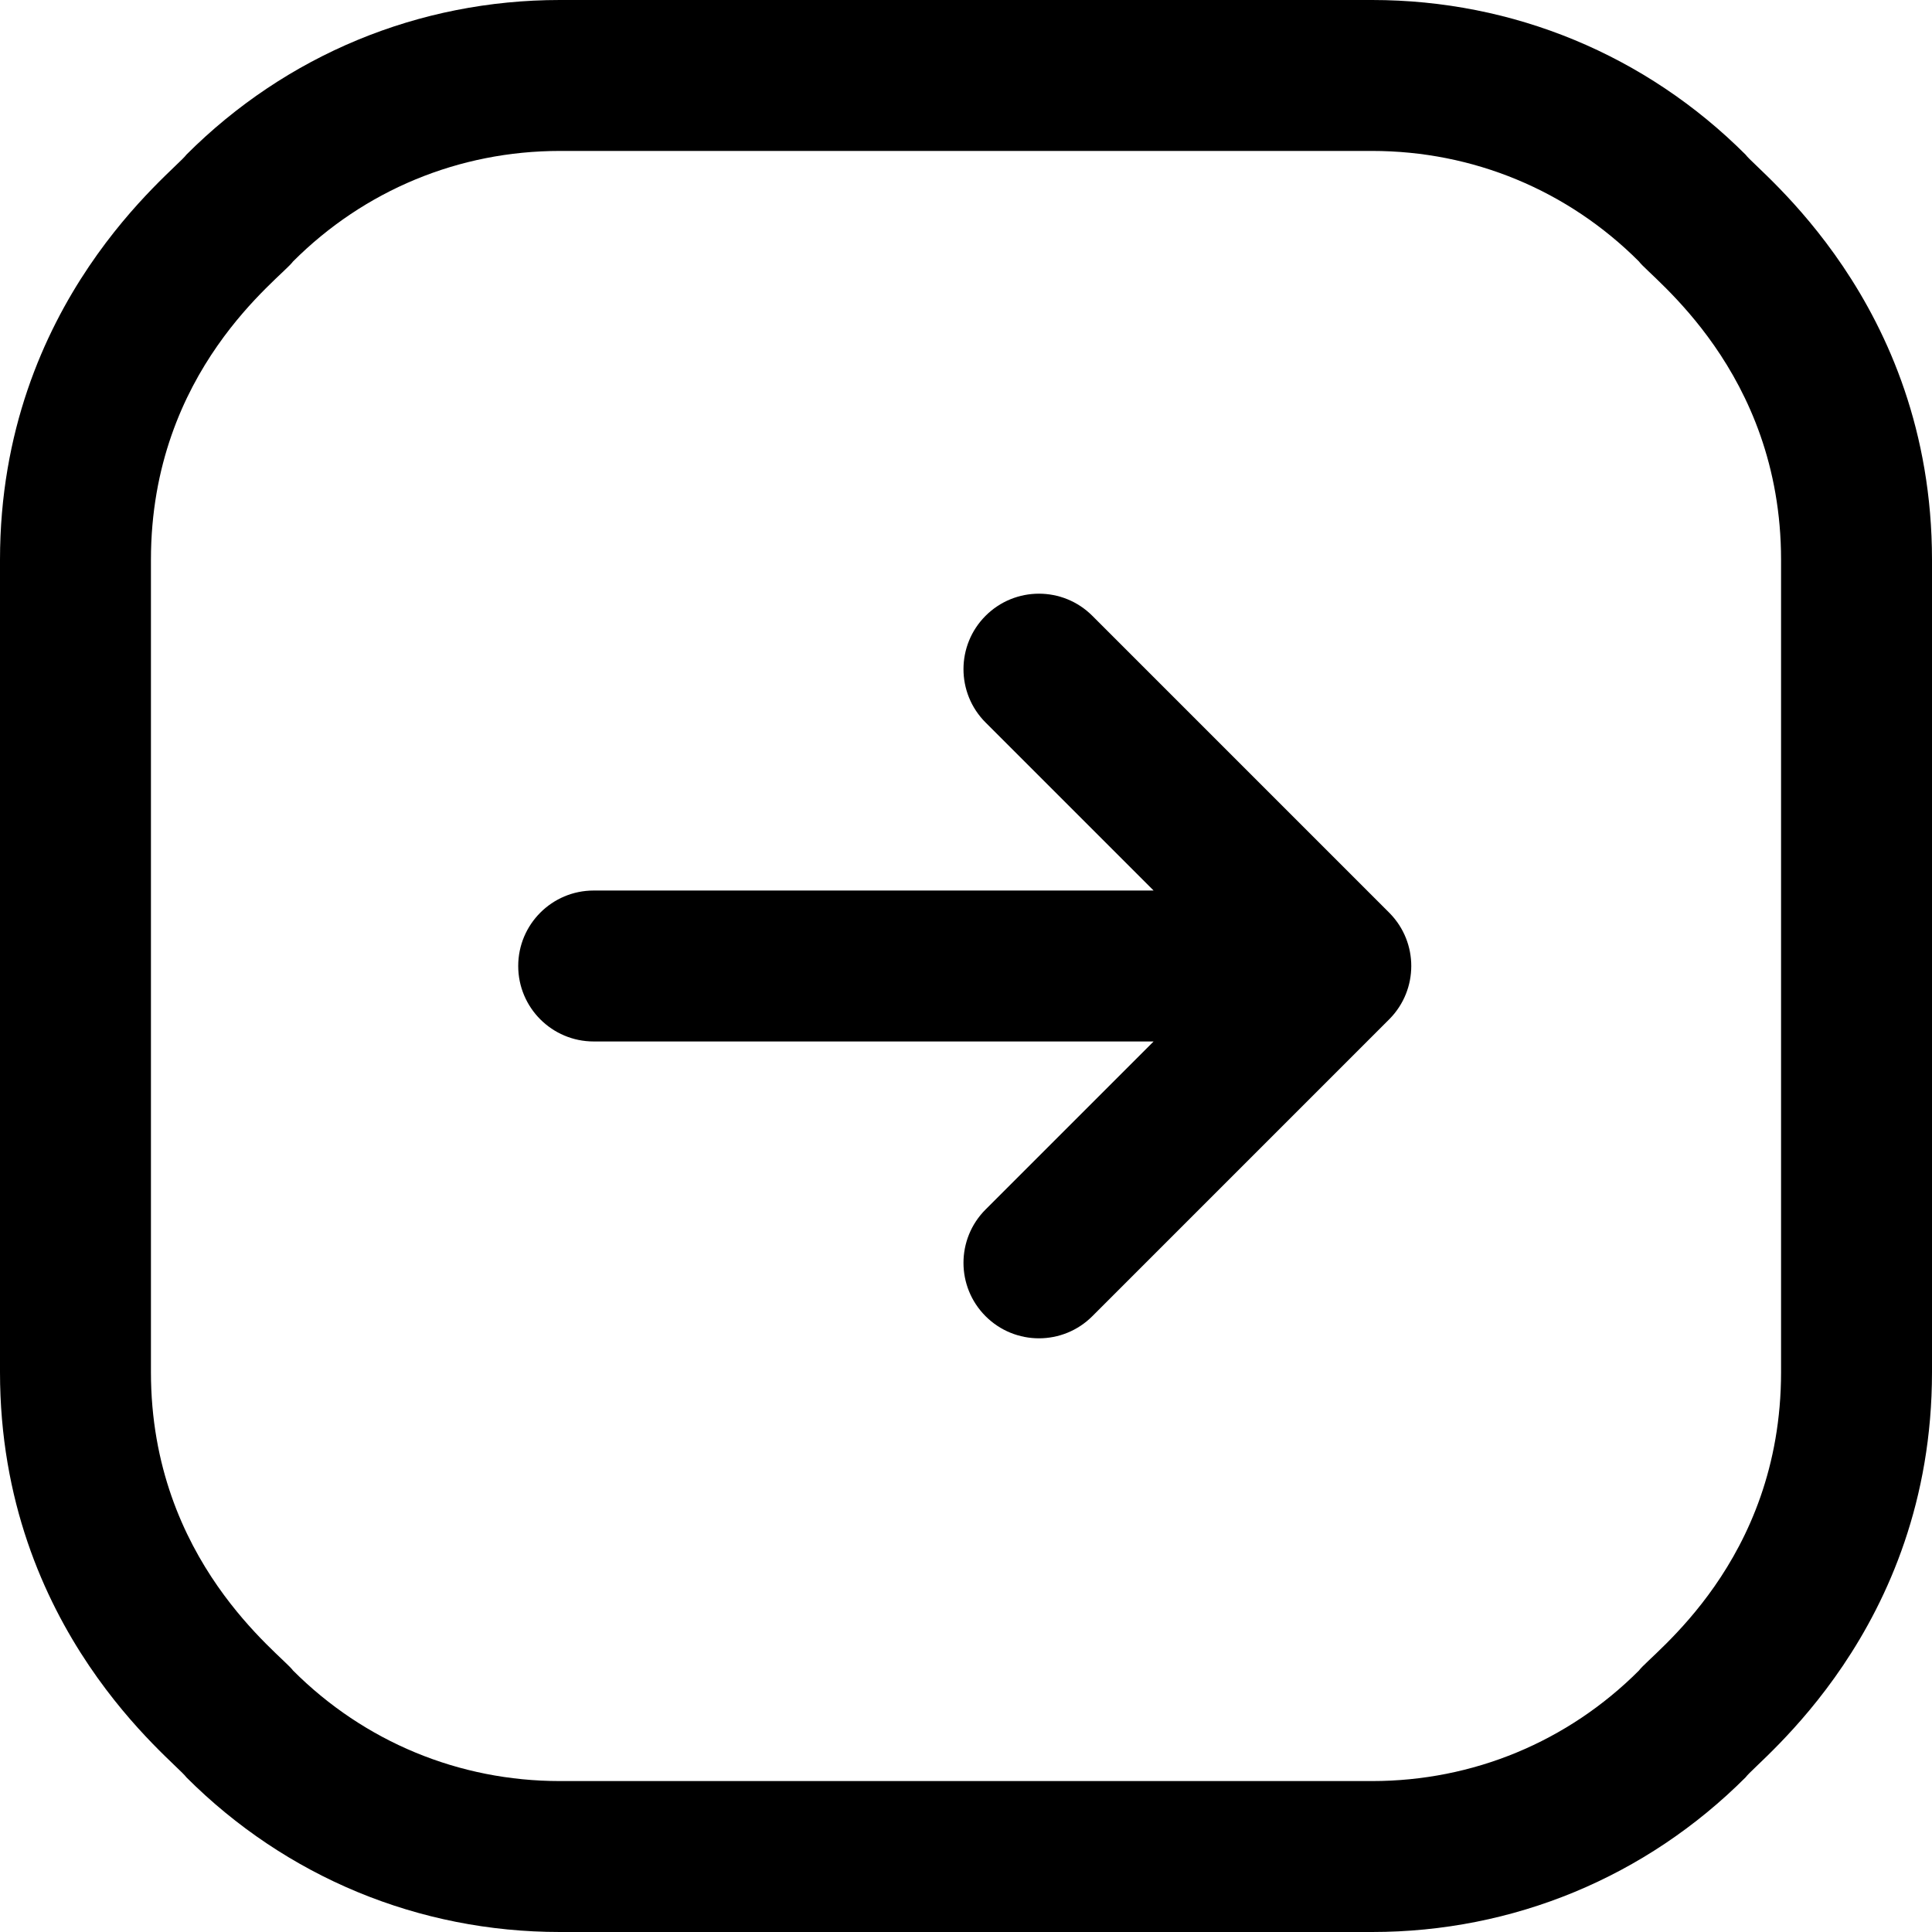
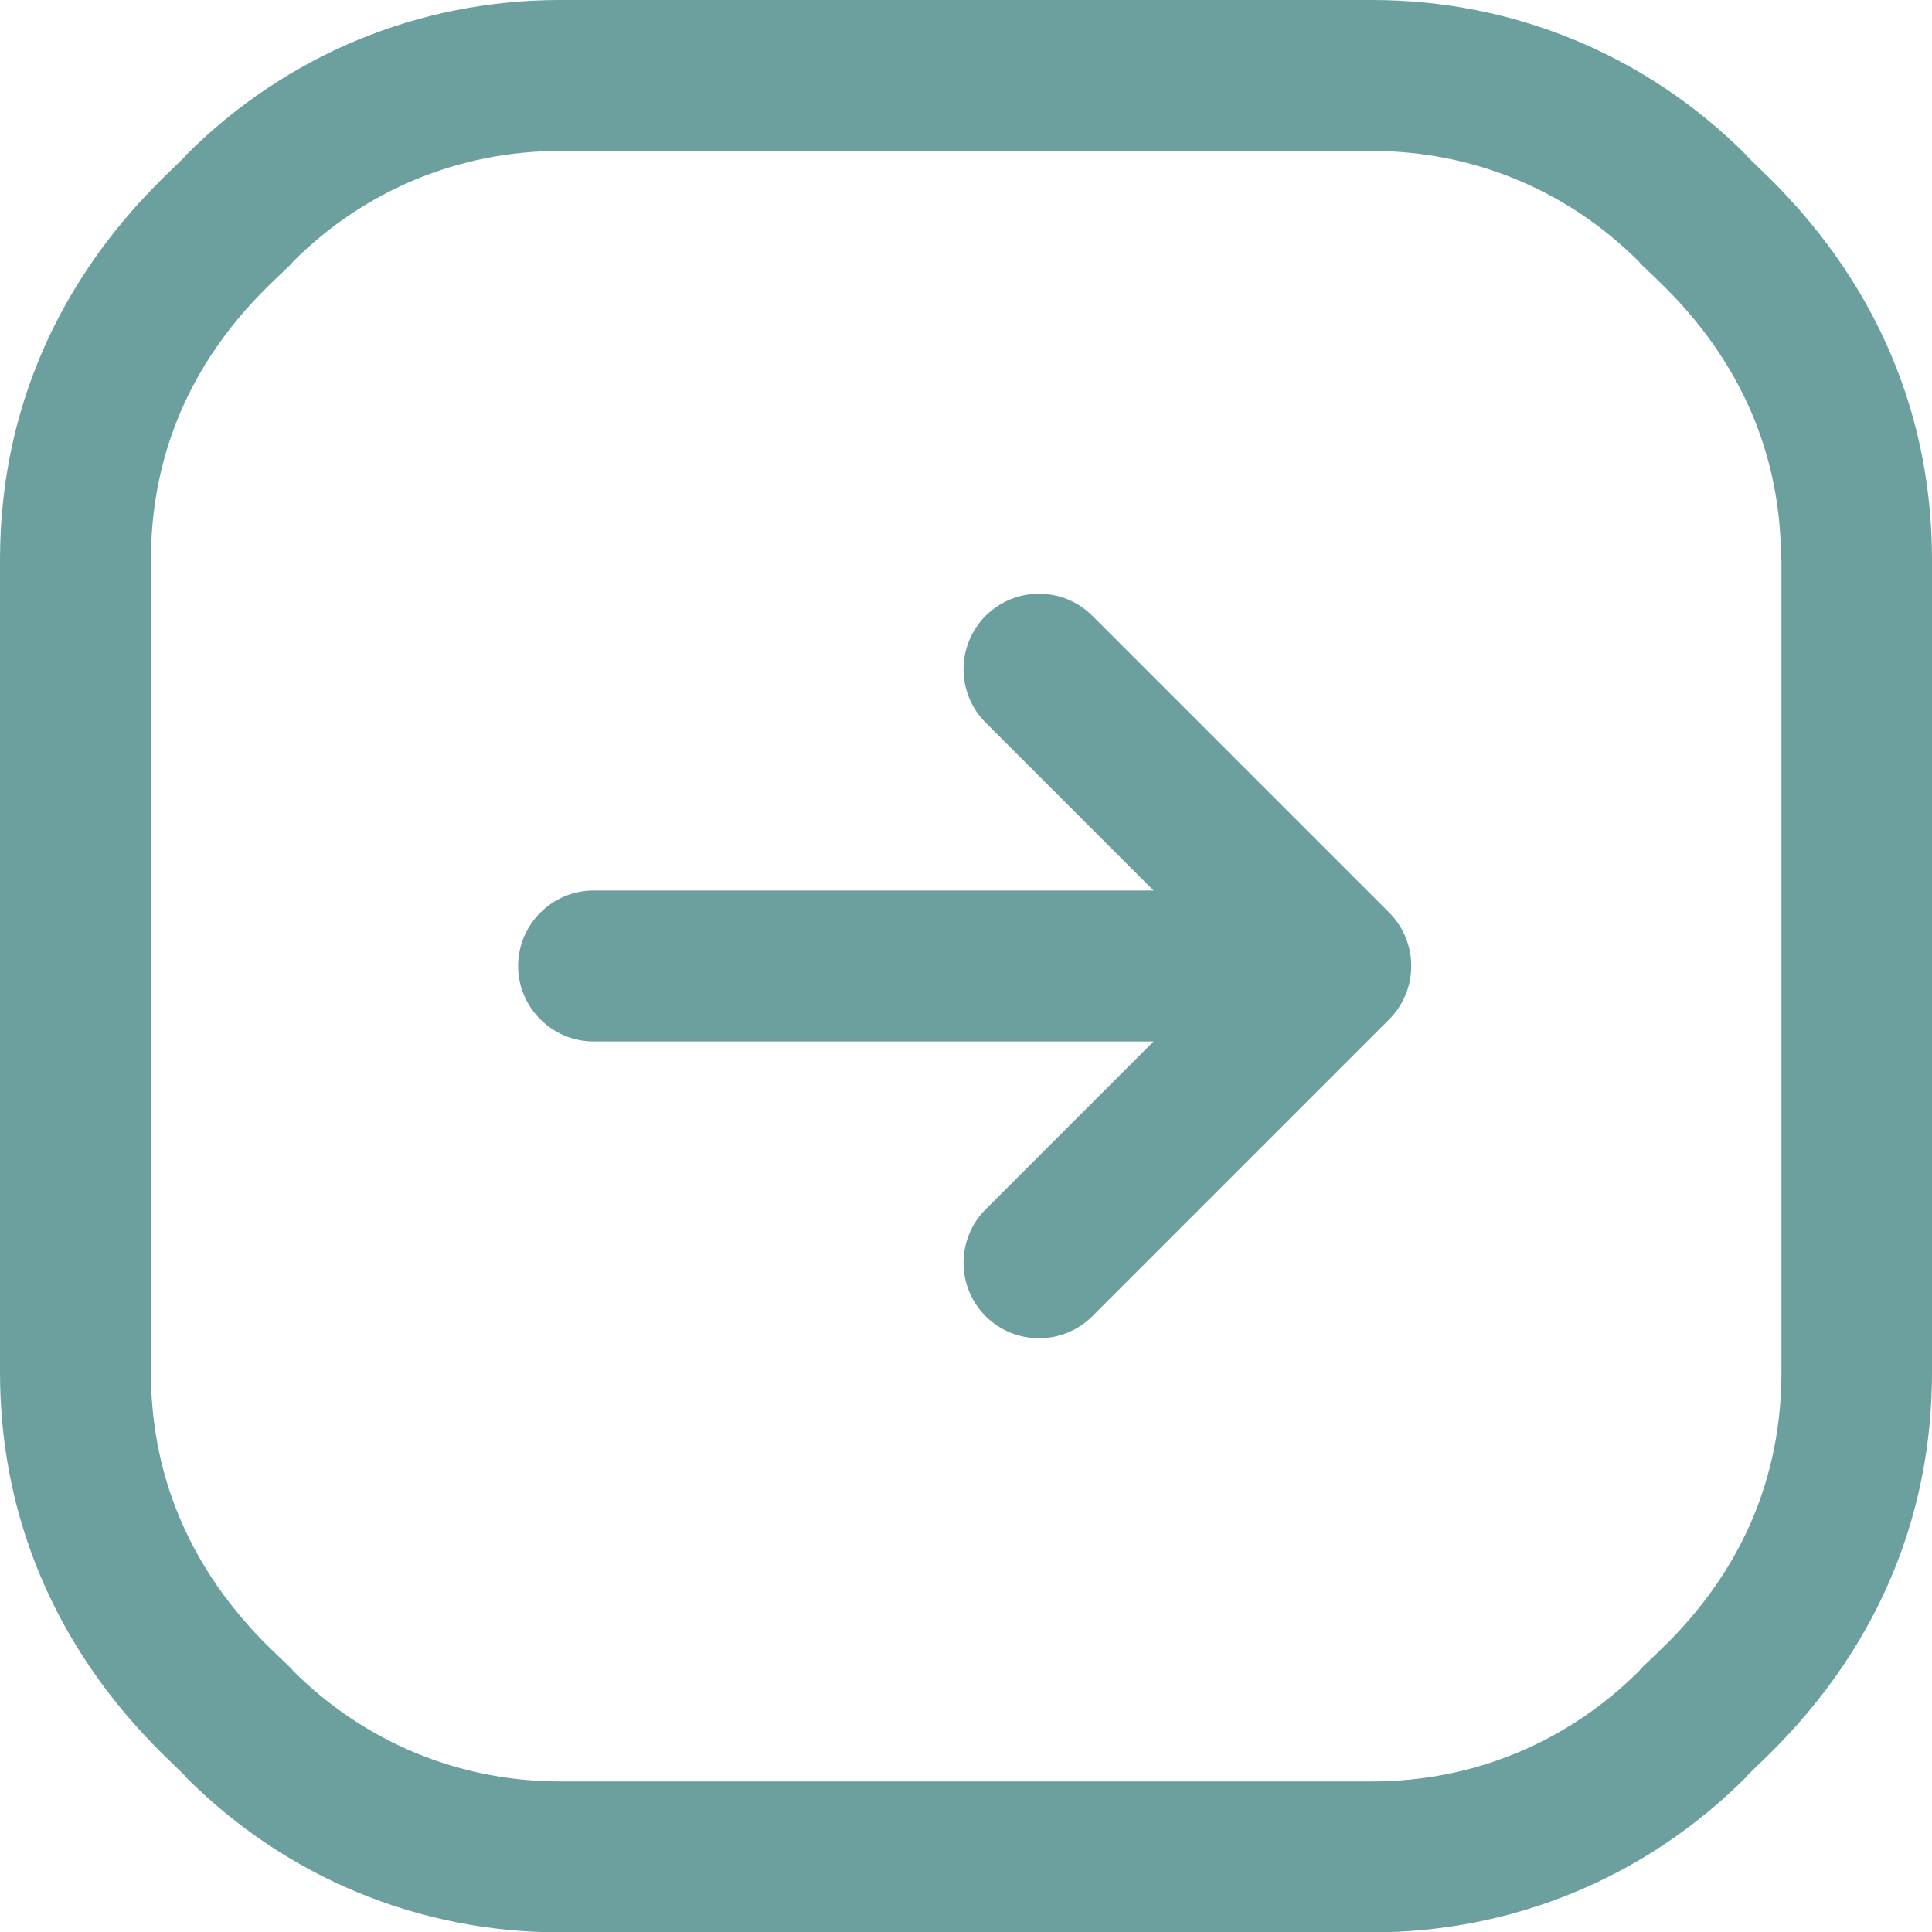
- <svg xmlns="http://www.w3.org/2000/svg" id="Capa_1" enable-background="new 0 0 512 512" height="512" viewBox="0 0 512 512" width="512">
-   <path d="m368.314 269.968c-11.337 11.337-66.535 66.538-78.839 78.842-7.811 7.811-20.476 7.809-28.285 0-7.811-7.811-7.811-20.475 0-28.285l44.526-44.525h-148.383c-11.046 0-20-8.954-20-20s8.954-20 20-20h148.383l-44.525-44.524c-7.811-7.811-7.811-20.475 0-28.285s20.475-7.811 28.285 0c10.873 10.874 68.184 68.186 78.821 78.824 7.64 7.822 7.568 20.222.017 27.953zm143.686-121.596v215.256c0 68.38-46.371 103.106-49.378 107.367-26.44 26.443-61.598 41.005-98.994 41.005h-215.256c-37.396 0-72.554-14.563-98.995-41.006-2.972-4.212-49.377-38.979-49.377-107.366v-215.256c0-68.38 46.371-103.106 49.378-107.367 26.44-26.442 61.598-41.005 98.994-41.005h215.256c37.396 0 72.554 14.563 98.995 41.006 2.972 4.212 49.377 38.979 49.377 107.366zm-40 0c0-50.109-34.621-74.853-37.662-79.082 0-.001 0-.001 0-.001-18.887-18.888-43.999-29.289-70.71-29.289h-215.256c-26.711 0-51.823 10.401-70.71 29.289-3.151 4.382-37.662 28.708-37.662 79.083v215.256c0 50.109 34.621 74.853 37.662 79.082 18.887 18.889 43.999 29.29 70.71 29.29h215.256c26.711 0 51.823-10.401 70.71-29.289 3.151-4.382 37.662-28.708 37.662-79.083z" />
+ <svg xmlns="http://www.w3.org/2000/svg" version="1.1" id="Capa_1" x="0px" y="0px" viewBox="0 0 512 512" style="enable-background:new 0 0 512 512;" xml:space="preserve">
+   <style type="text/css">
+ 	.st0{fill:#6CA09F;}
+ </style>
+   <path class="st0" d="M368.3,270c-11.3,11.3-66.5,66.5-78.8,78.8c-7.8,7.8-20.5,7.8-28.3,0c-7.8-7.8-7.8-20.5,0-28.3l44.5-44.5H157.3  c-11,0-20-9-20-20s9-20,20-20h148.4l-44.5-44.5c-7.8-7.8-7.8-20.5,0-28.3s20.5-7.8,28.3,0c10.9,10.9,68.2,68.2,78.8,78.8  C375.9,249.8,375.9,262.2,368.3,270z M512,148.4v215.3c0,68.4-46.4,103.1-49.4,107.4c-26.4,26.4-61.6,41-99,41H148.4  c-37.4,0-72.6-14.6-99-41C46.4,466.8,0,432,0,363.6V148.4C0,80,46.4,45.3,49.4,41c26.4-26.4,61.6-41,99-41h215.3  c37.4,0,72.6,14.6,99,41C465.6,45.2,512,80,512,148.4L512,148.4z M472,148.4c0-50.1-34.6-74.9-37.7-79.1c0,0,0,0,0,0  c-18.9-18.9-44-29.3-70.7-29.3H148.4c-26.7,0-51.8,10.4-70.7,29.3C74.5,73.7,40,98,40,148.4v215.3c0,50.1,34.6,74.9,37.7,79.1  c18.9,18.9,44,29.3,70.7,29.3h215.3c26.7,0,51.8-10.4,70.7-29.3c3.2-4.4,37.7-28.7,37.7-79.1V148.4z" />
</svg>
